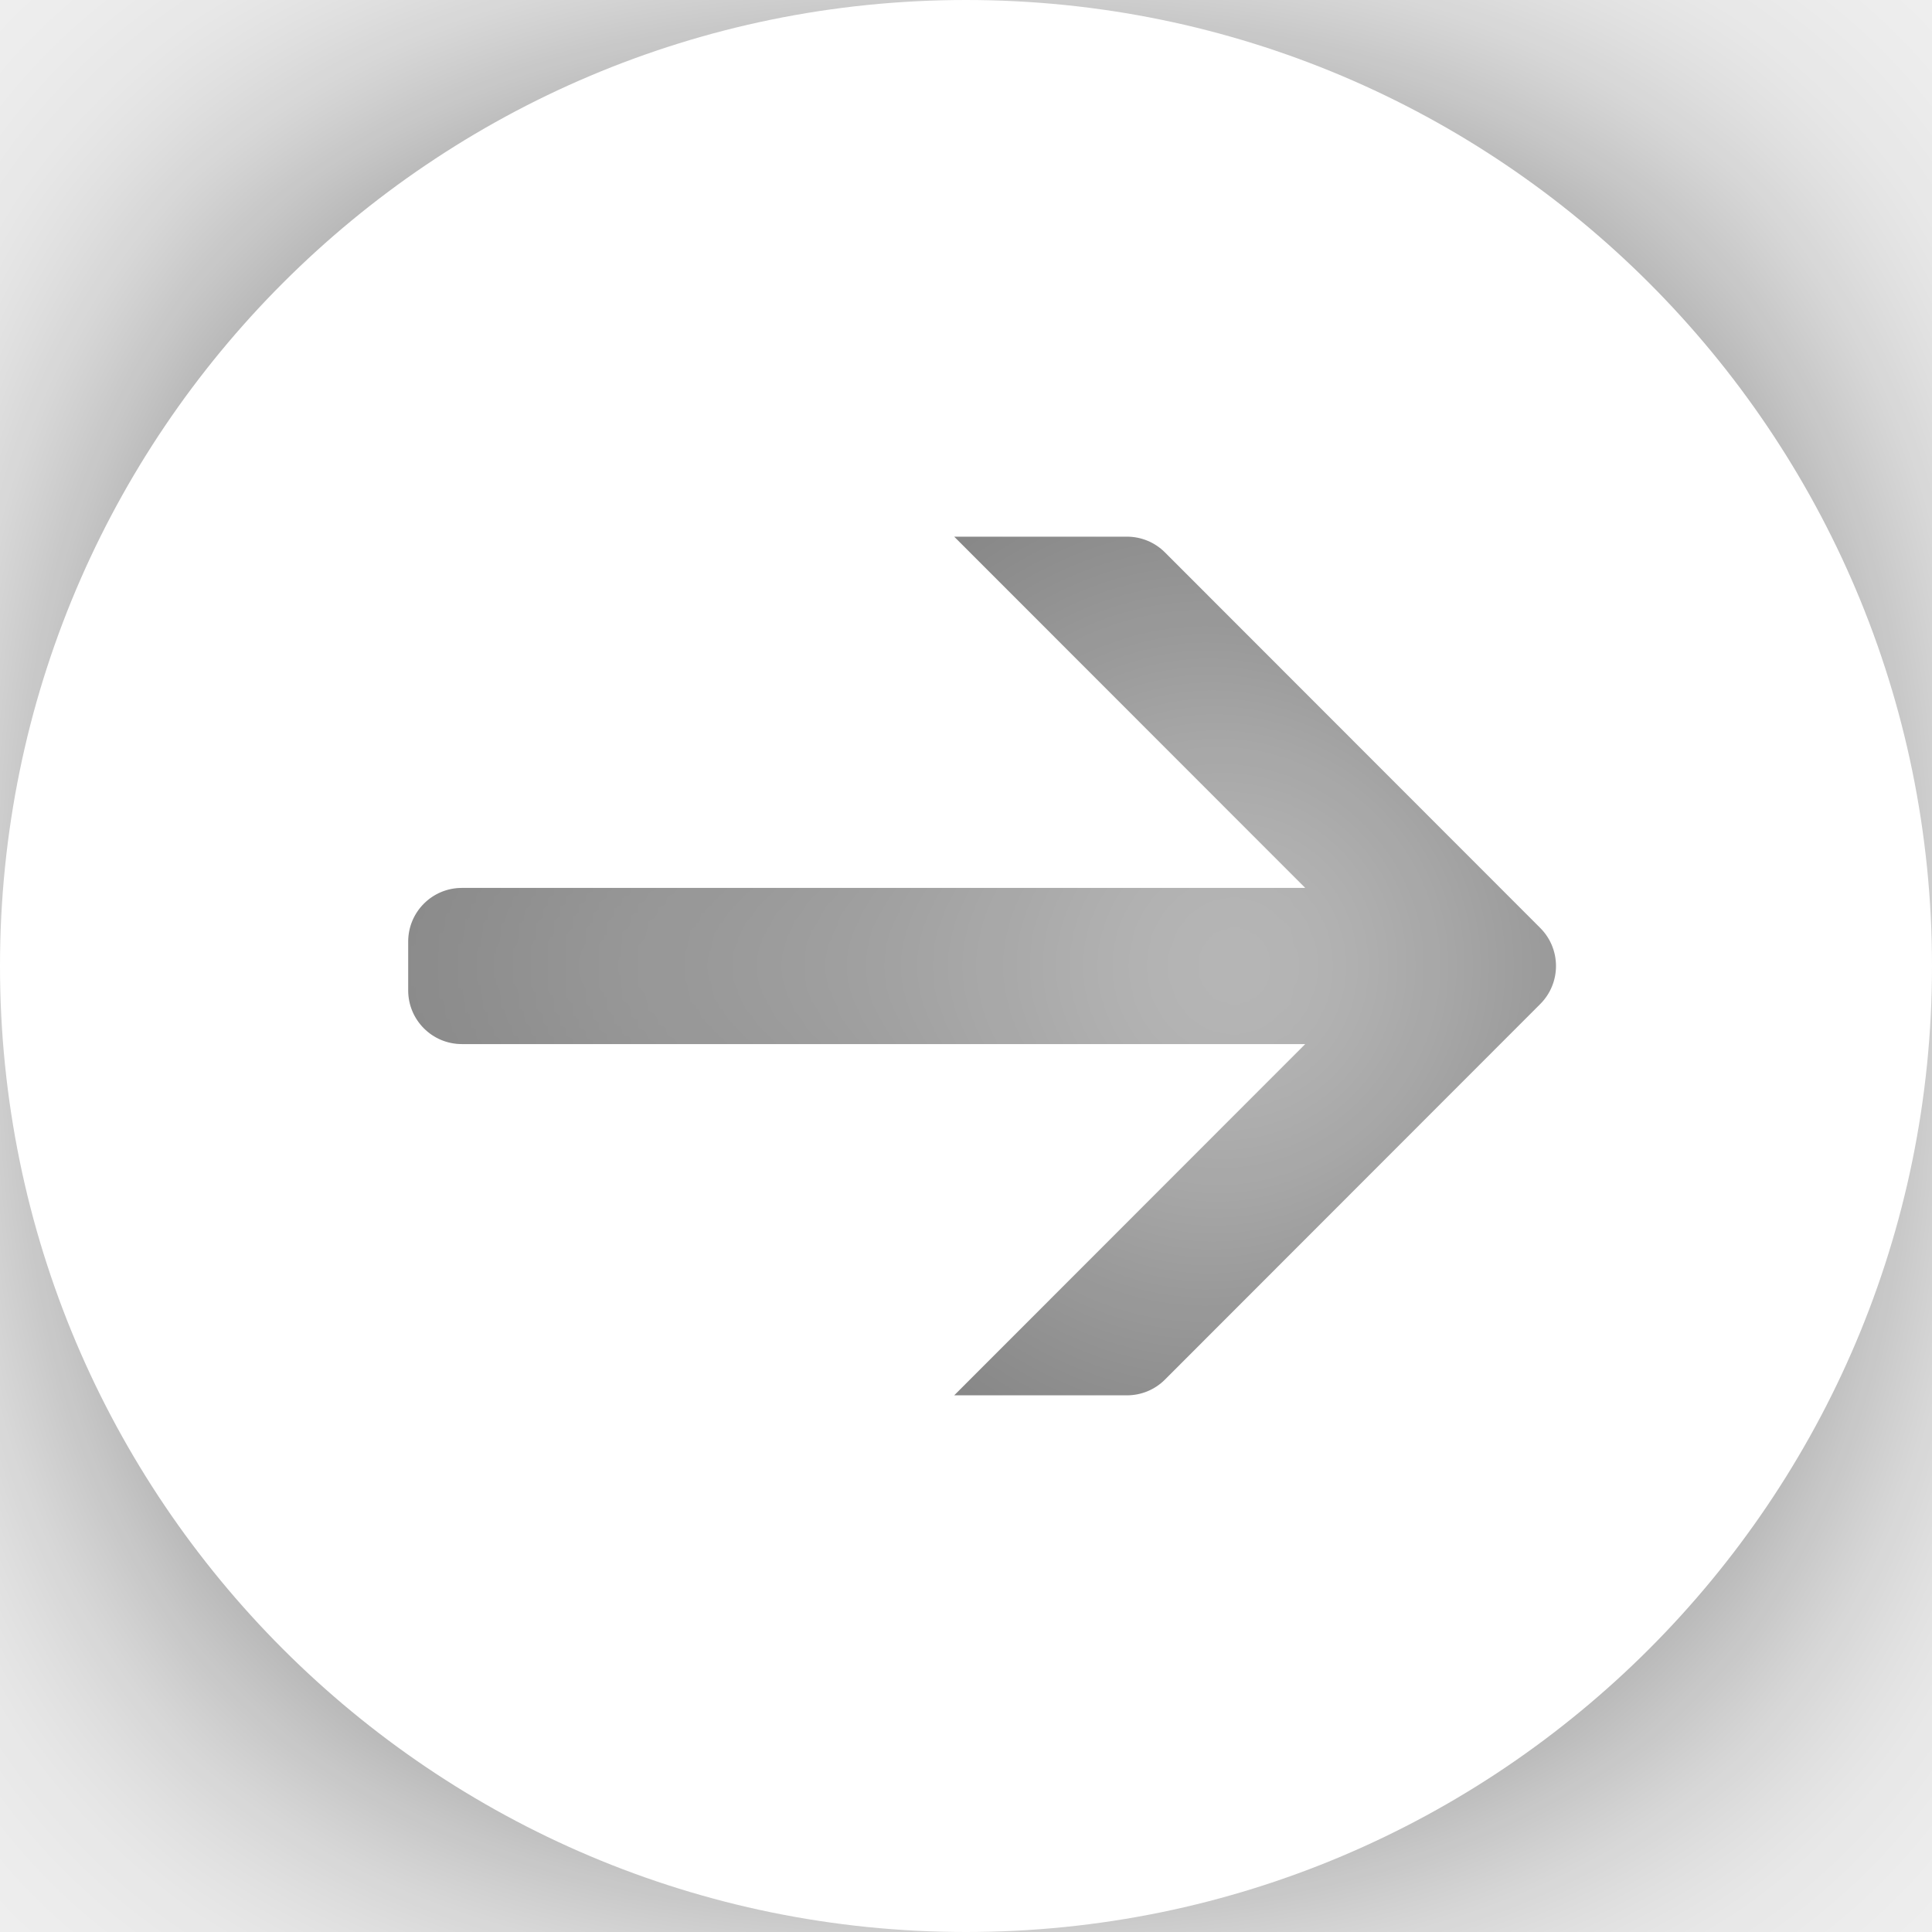
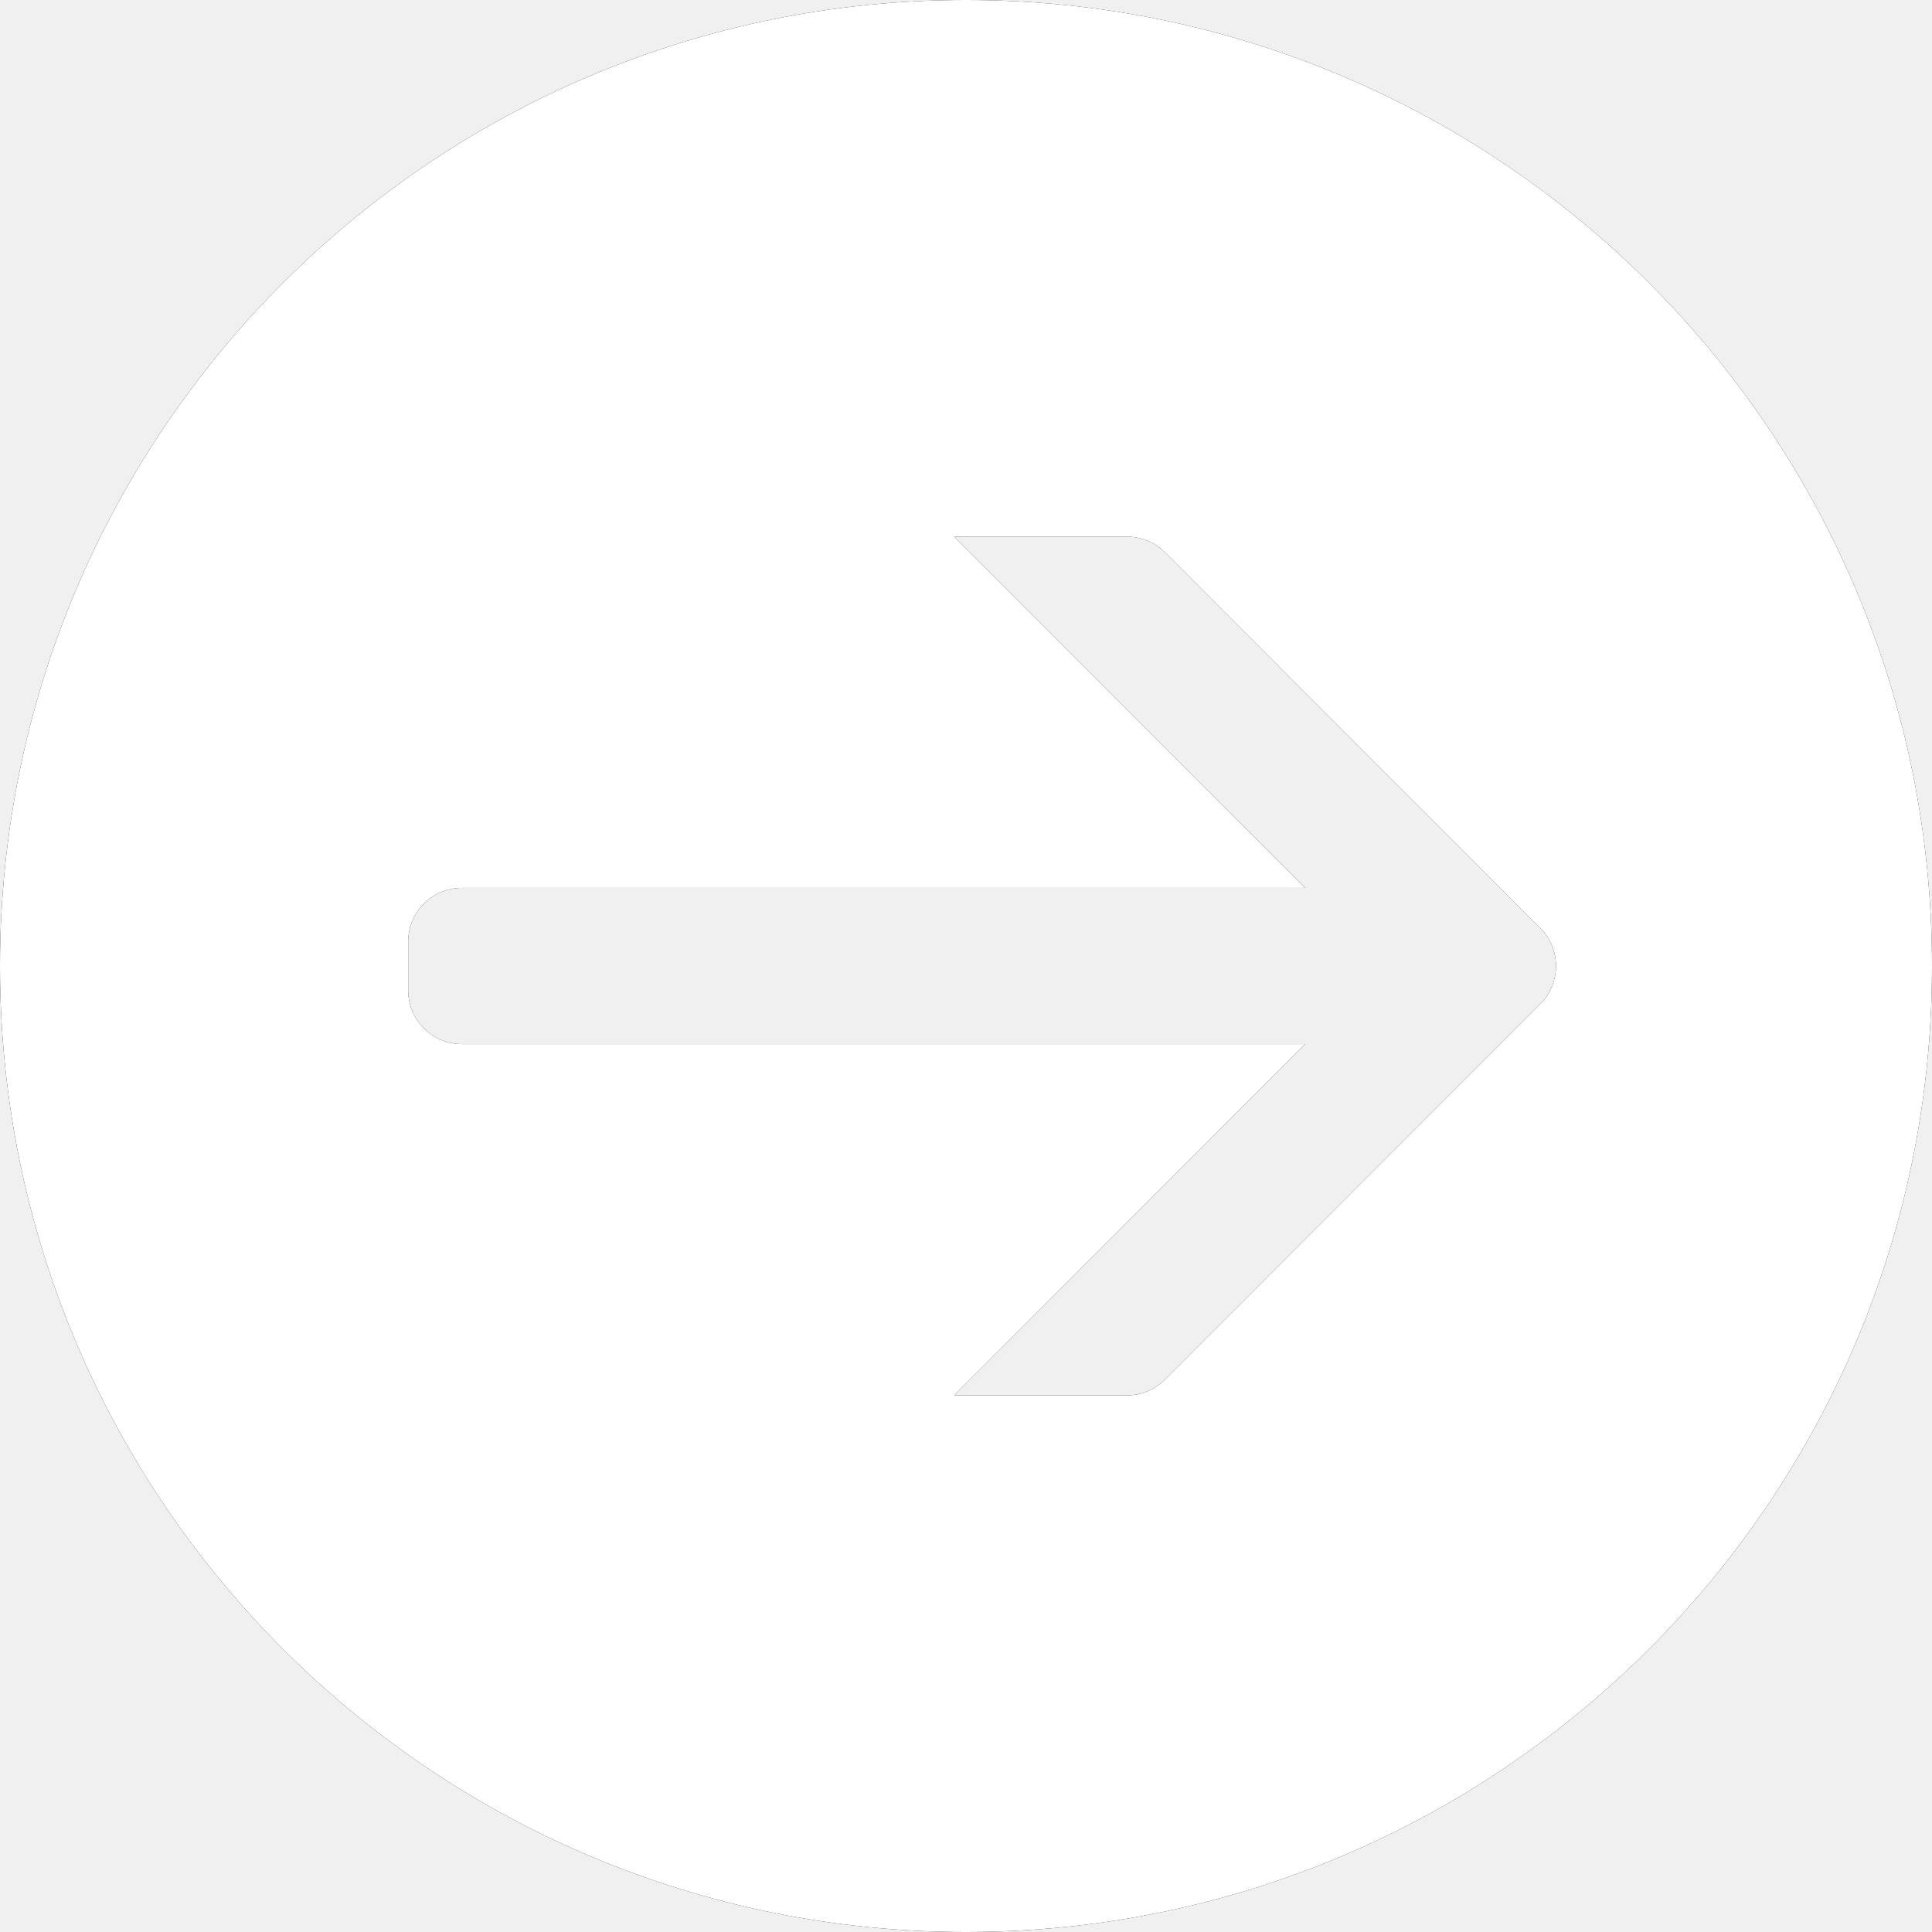
<svg xmlns="http://www.w3.org/2000/svg" xmlns:xlink="http://www.w3.org/1999/xlink" width="36px" height="36px" viewBox="0 0 36 36" version="1.1">
  <defs>
    <path d="M18,0 C27.941,0 36,8.059 36,18 C36,27.941 27.941,36 18,36 C8.059,36 0,27.941 0,18 C0,8.059 8.059,0 18,0 Z M21,10 L17.78,10 L24.321,16.545 L8.606,16.545 C8.053,16.545 7.606,16.993 7.606,17.545 L7.606,18.455 C7.606,19.007 8.053,19.455 8.606,19.455 L24.321,19.455 L17.78,26 L21,26 C21.265,26 21.519,25.895 21.707,25.707 L28.702,18.707 C29.091,18.316 29.091,17.684 28.702,17.293 L21.707,10.293 C21.519,10.105 21.265,10 21,10 Z" id="path-1" />
-     <filter x="-166.7%" y="-166.7%" width="433.3%" height="433.3%" filterUnits="objectBoundingBox" id="filter-2">
-       <feOffset dx="0" dy="0" in="SourceAlpha" result="shadowOffsetOuter1" />
-       <feGaussianBlur stdDeviation="20" in="shadowOffsetOuter1" result="shadowBlurOuter1" />
-       <feColorMatrix values="0 0 0 0 0   0 0 0 0 0   0 0 0 0 0  0 0 0 0.5 0" type="matrix" in="shadowBlurOuter1" />
-     </filter>
  </defs>
  <g id="Page-1" stroke="none" stroke-width="1" fill="none" fill-rule="evenodd">
    <g id="Artboard">
      <g id="Combined-Shape">
        <use fill="black" fill-opacity="1" filter="url(#filter-2)" xlink:href="#path-1" />
        <use fill="#FFFFFF" fill-rule="evenodd" xlink:href="#path-1" />
      </g>
    </g>
  </g>
</svg>
